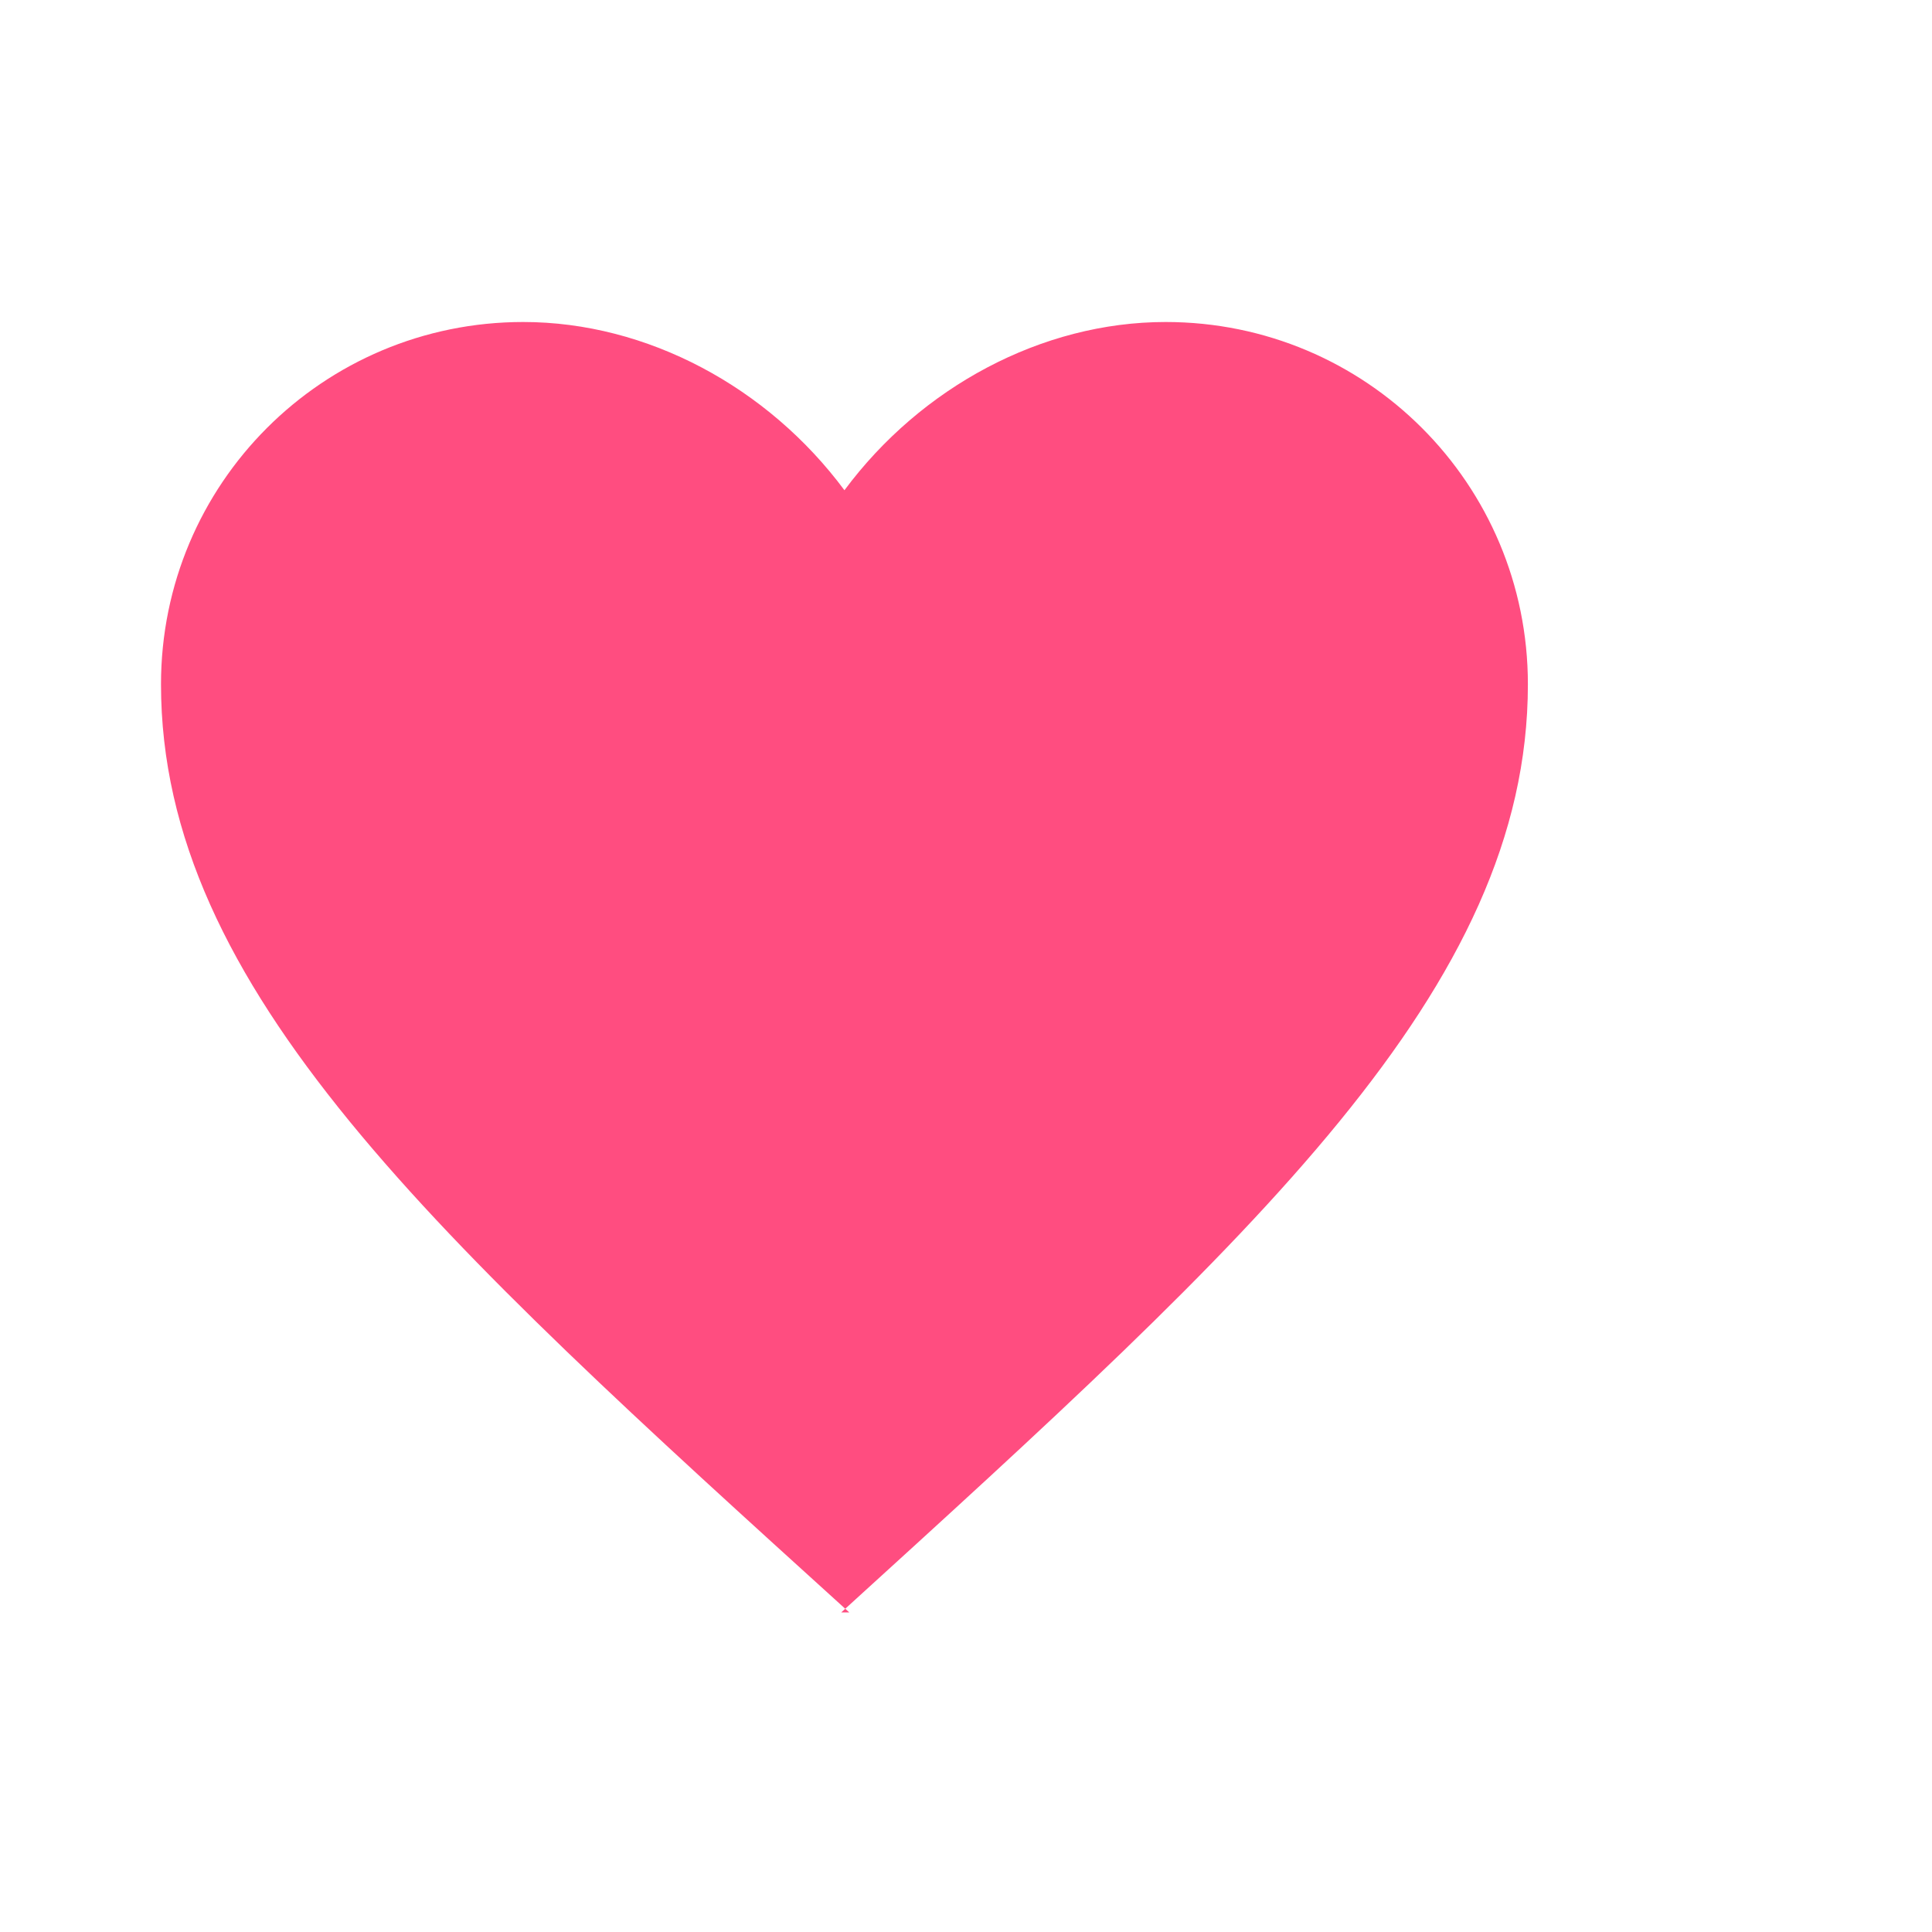
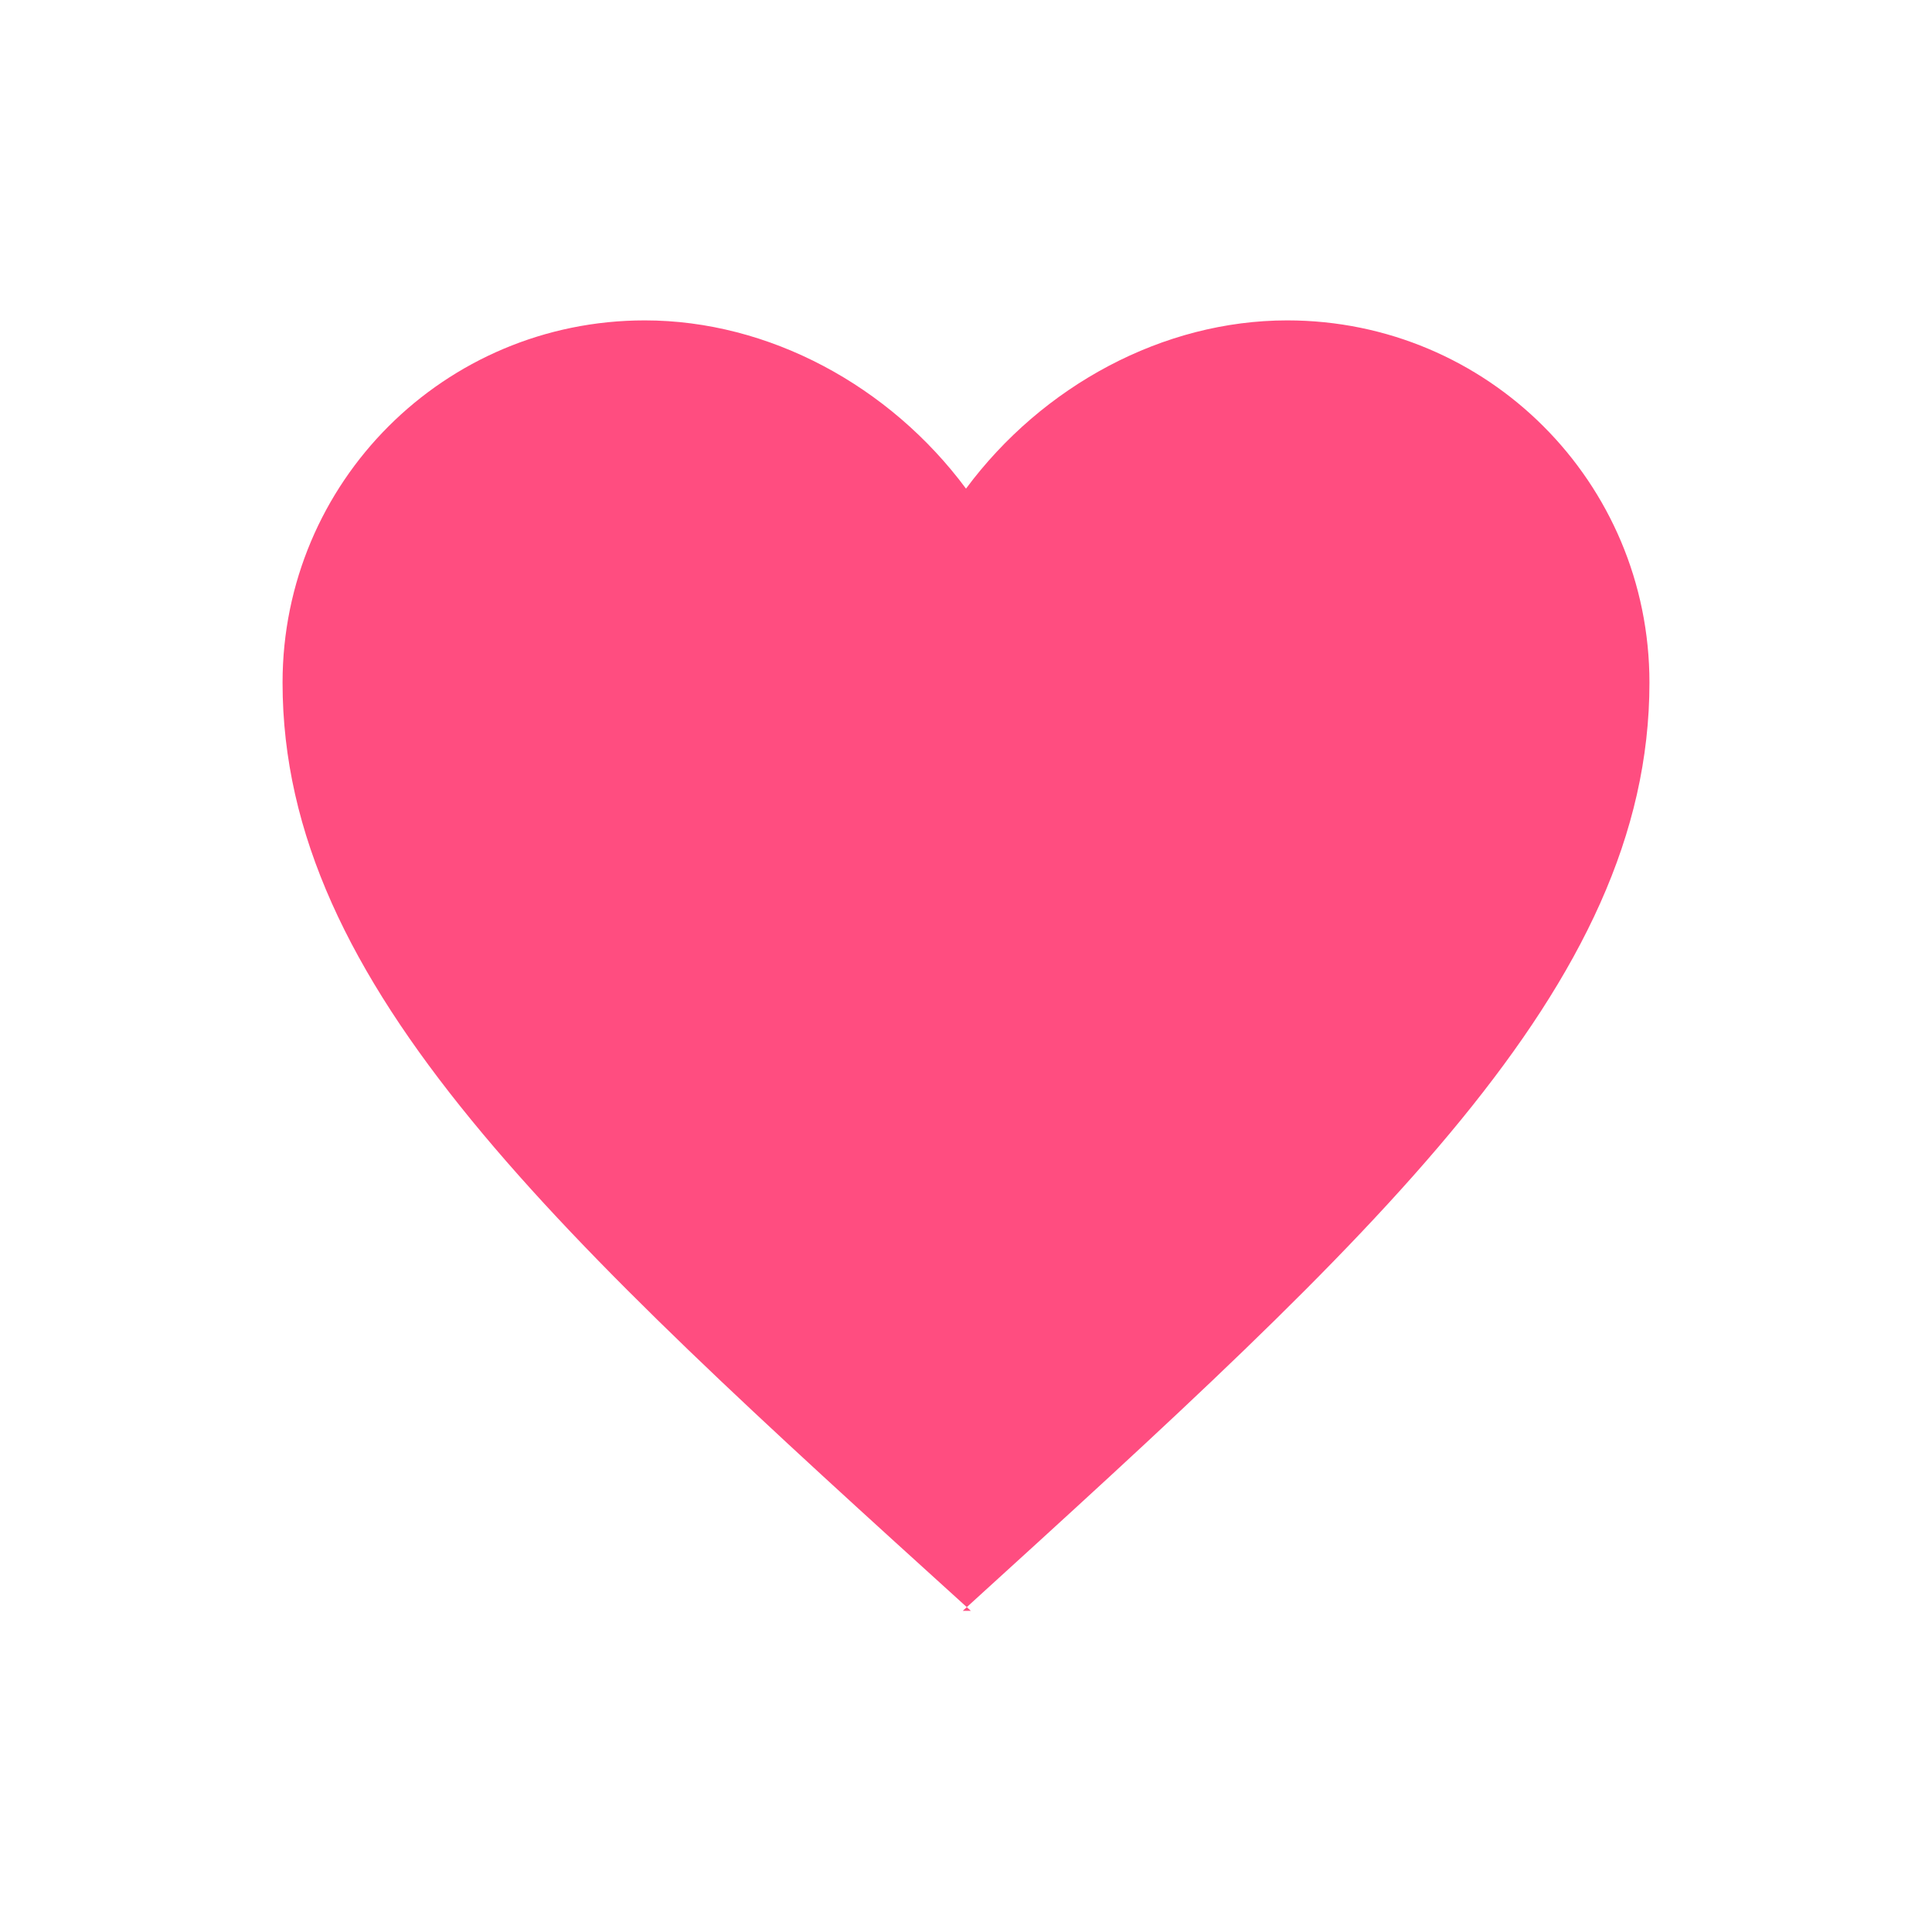
<svg xmlns="http://www.w3.org/2000/svg" viewBox="0 0 24 24">
-   <path fill="#FF4D80" d="M10.55 20.03C5.4 15.36 2 12.28 2 8.5 2 6.01 4.01 4 6.5 4c1.54 0 3.04.81 3.99 2.09C11.44 4.81 12.94 4 14.48 4 16.97 4 18.98 6.01 18.98 8.5c0 3.78-3.4 6.86-8.53 11.53z" />
+   <path transform="translate(1.51,-0.02)" fill="#FF4D80" d="M10.55 20.03C5.4 15.36 2 12.28 2 8.5 2 6.01 4.01 4 6.5 4c1.54 0 3.04.81 3.99 2.09C11.44 4.81 12.94 4 14.48 4 16.97 4 18.98 6.01 18.98 8.5c0 3.78-3.4 6.86-8.53 11.53z" />
</svg>
